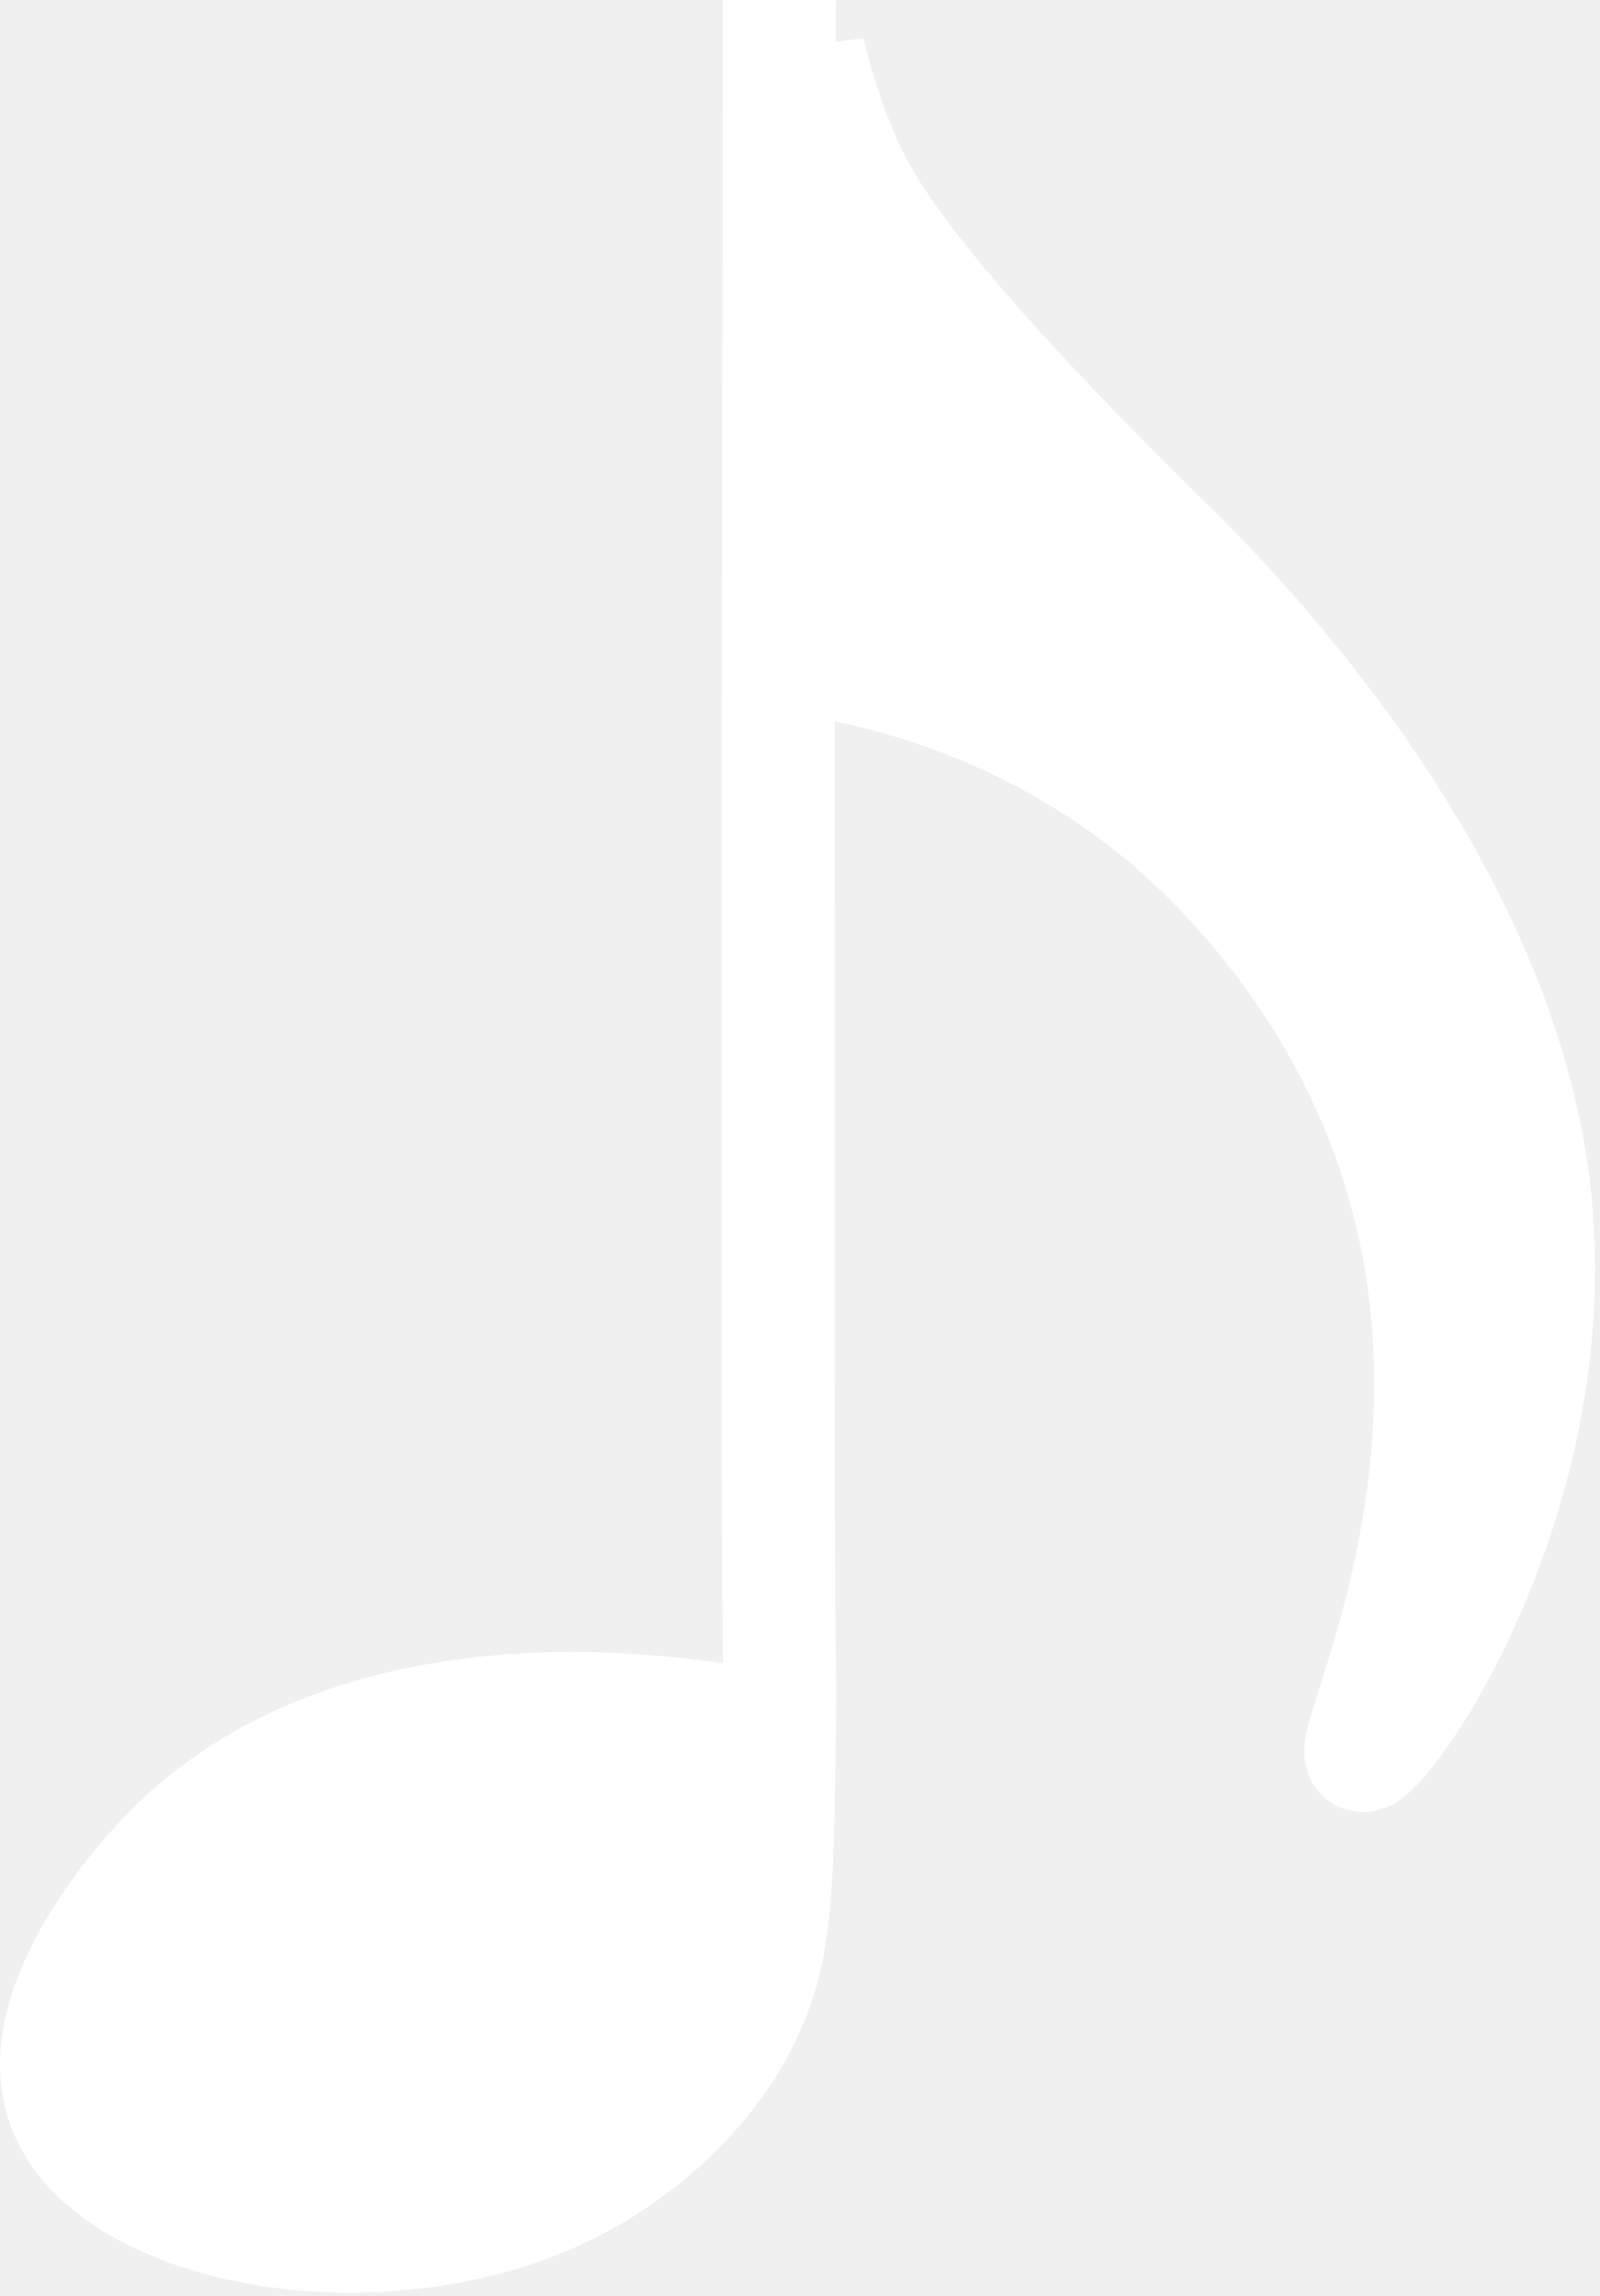
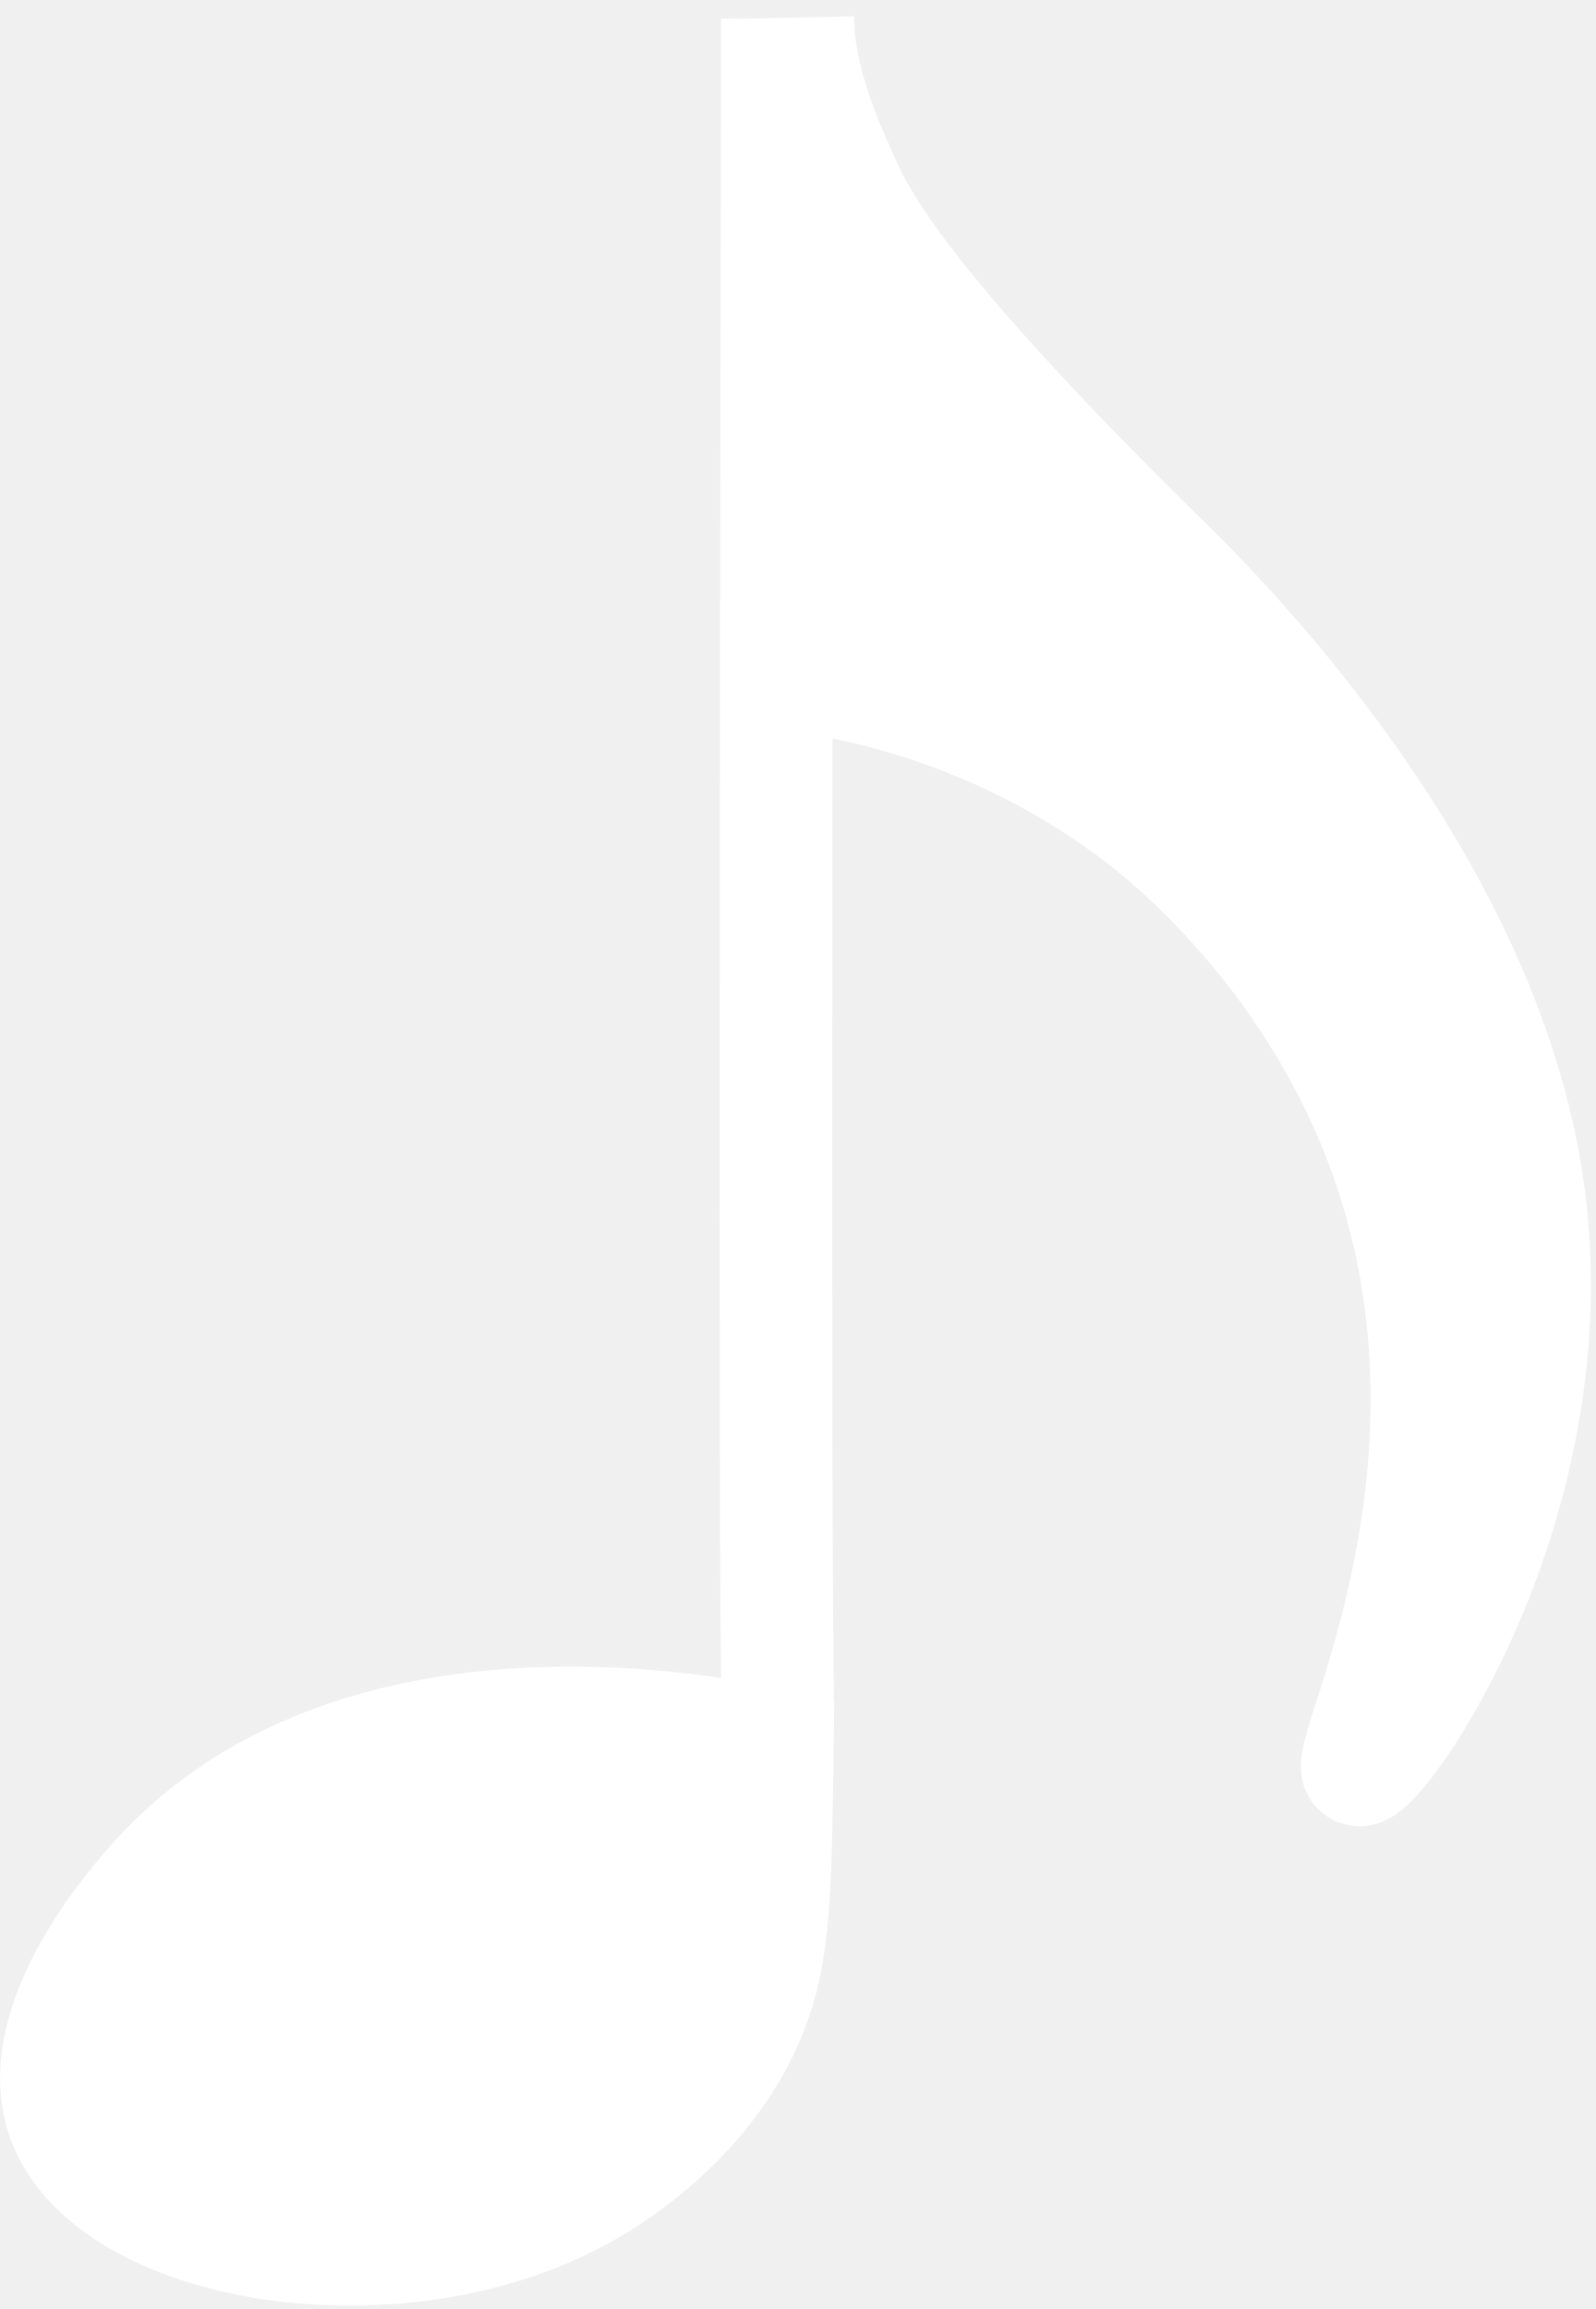
- <svg xmlns="http://www.w3.org/2000/svg" width="85" height="122" viewBox="0 0 85 122" fill="none">
-   <path d="M42.96 2.7C43.58 5.38 44.38 7.41 44.96 8.7C45.86 10.72 48.12 15.2 61.38 28.28C62.31 29.2 62.34 29.22 62.73 29.61C67.28 34.17 79.19 47.15 81.38 62.28C83.81 79.16 73.39 93.6 72.38 93.28C71.39 92.97 79.31 78.55 74.38 62.28C70.71 50.16 61.82 43.35 60.38 42.28C54.17 37.65 47.95 35.96 44.38 35.28C43.91 24.42 43.43 13.56 42.96 2.7Z" fill="white" />
-   <path d="M41.41 0C41.3 58.76 41.32 82.96 41.41 88C41.41 88.08 41.44 89.75 41.41 92C41.32 98.8 41.27 102.2 40.41 105C38.61 110.88 33.59 114.22 32.41 115C22.48 121.6 6.1 119.04 3.41 112C1.38 106.69 7.56 99.93 8.41 99C19.31 87.07 39.26 91.49 41.41 92" fill="white" />
-   <path d="M41.41 0C41.3 58.76 41.32 82.96 41.41 88C41.41 88.08 41.44 89.75 41.41 92M41.41 92C41.32 98.8 41.27 102.2 40.41 105C38.61 110.88 33.59 114.22 32.41 115C22.48 121.6 6.1 119.04 3.41 112C1.38 106.69 7.56 99.93 8.41 99C19.31 87.07 39.26 91.49 41.41 92ZM42.96 2.7C43.58 5.38 44.38 7.41 44.96 8.7C45.86 10.72 48.12 15.2 61.38 28.28C62.31 29.2 62.34 29.22 62.73 29.61C67.28 34.17 79.19 47.15 81.38 62.28C83.81 79.16 73.39 93.6 72.38 93.28C71.39 92.97 79.31 78.55 74.38 62.28C70.71 50.16 61.82 43.35 60.38 42.28C54.17 37.65 47.95 35.96 44.38 35.28C43.91 24.42 43.43 13.56 42.96 2.7Z" stroke="white" stroke-width="6" stroke-miterlimit="10" />
+ <svg xmlns="http://www.w3.org/2000/svg" width="85" height="123" viewBox="0 0 85 123" fill="none">
+   <path d="M42.5 1C42.5 4.5 44.38 8.41 44.96 9.7C45.86 11.72 48.12 16.2 61.38 29.28C62.31 30.2 62.34 30.22 62.73 30.61C67.28 35.17 79.19 48.15 81.38 63.28C83.81 80.16 73.39 94.6 72.38 94.28C71.39 93.97 79.31 79.55 74.38 63.28C70.71 51.16 61.82 44.35 60.38 43.28C54.17 38.65 47.95 36.96 44.38 36.28C43.91 25.42 42.97 11.86 42.5 1Z" fill="white" />
+   <path d="M41.41 1C41.3 59.76 41.32 83.96 41.41 89C41.41 89.08 41.44 90.75 41.41 93C41.32 99.8 41.27 103.2 40.41 106C38.61 111.88 33.59 115.22 32.41 116C22.48 122.6 6.1 120.04 3.41 113C1.38 107.69 7.56 100.93 8.41 100C19.31 88.07 39.26 92.49 41.41 93" fill="white" />
+   <path d="M41.41 1C41.3 59.76 41.32 83.96 41.41 89C41.41 89.08 41.44 90.75 41.41 93M41.41 93C41.32 99.8 41.27 103.2 40.41 106C38.61 111.88 33.59 115.22 32.41 116C22.48 122.6 6.1 120.04 3.41 113C1.38 107.69 7.56 100.93 8.41 100C19.31 88.07 39.26 92.49 41.41 93ZM42.5 1C42.5 4.5 44.38 8.41 44.96 9.7C45.86 11.72 48.12 16.2 61.38 29.28C62.31 30.2 62.34 30.22 62.73 30.61C67.28 35.17 79.19 48.15 81.38 63.28C83.81 80.16 73.39 94.6 72.38 94.28C71.39 93.97 79.31 79.55 74.38 63.28C70.71 51.16 61.82 44.35 60.38 43.28C54.17 38.65 47.95 36.96 44.38 36.28C43.91 25.42 42.97 11.86 42.5 1Z" stroke="white" stroke-width="6" stroke-miterlimit="10" />
</svg>
